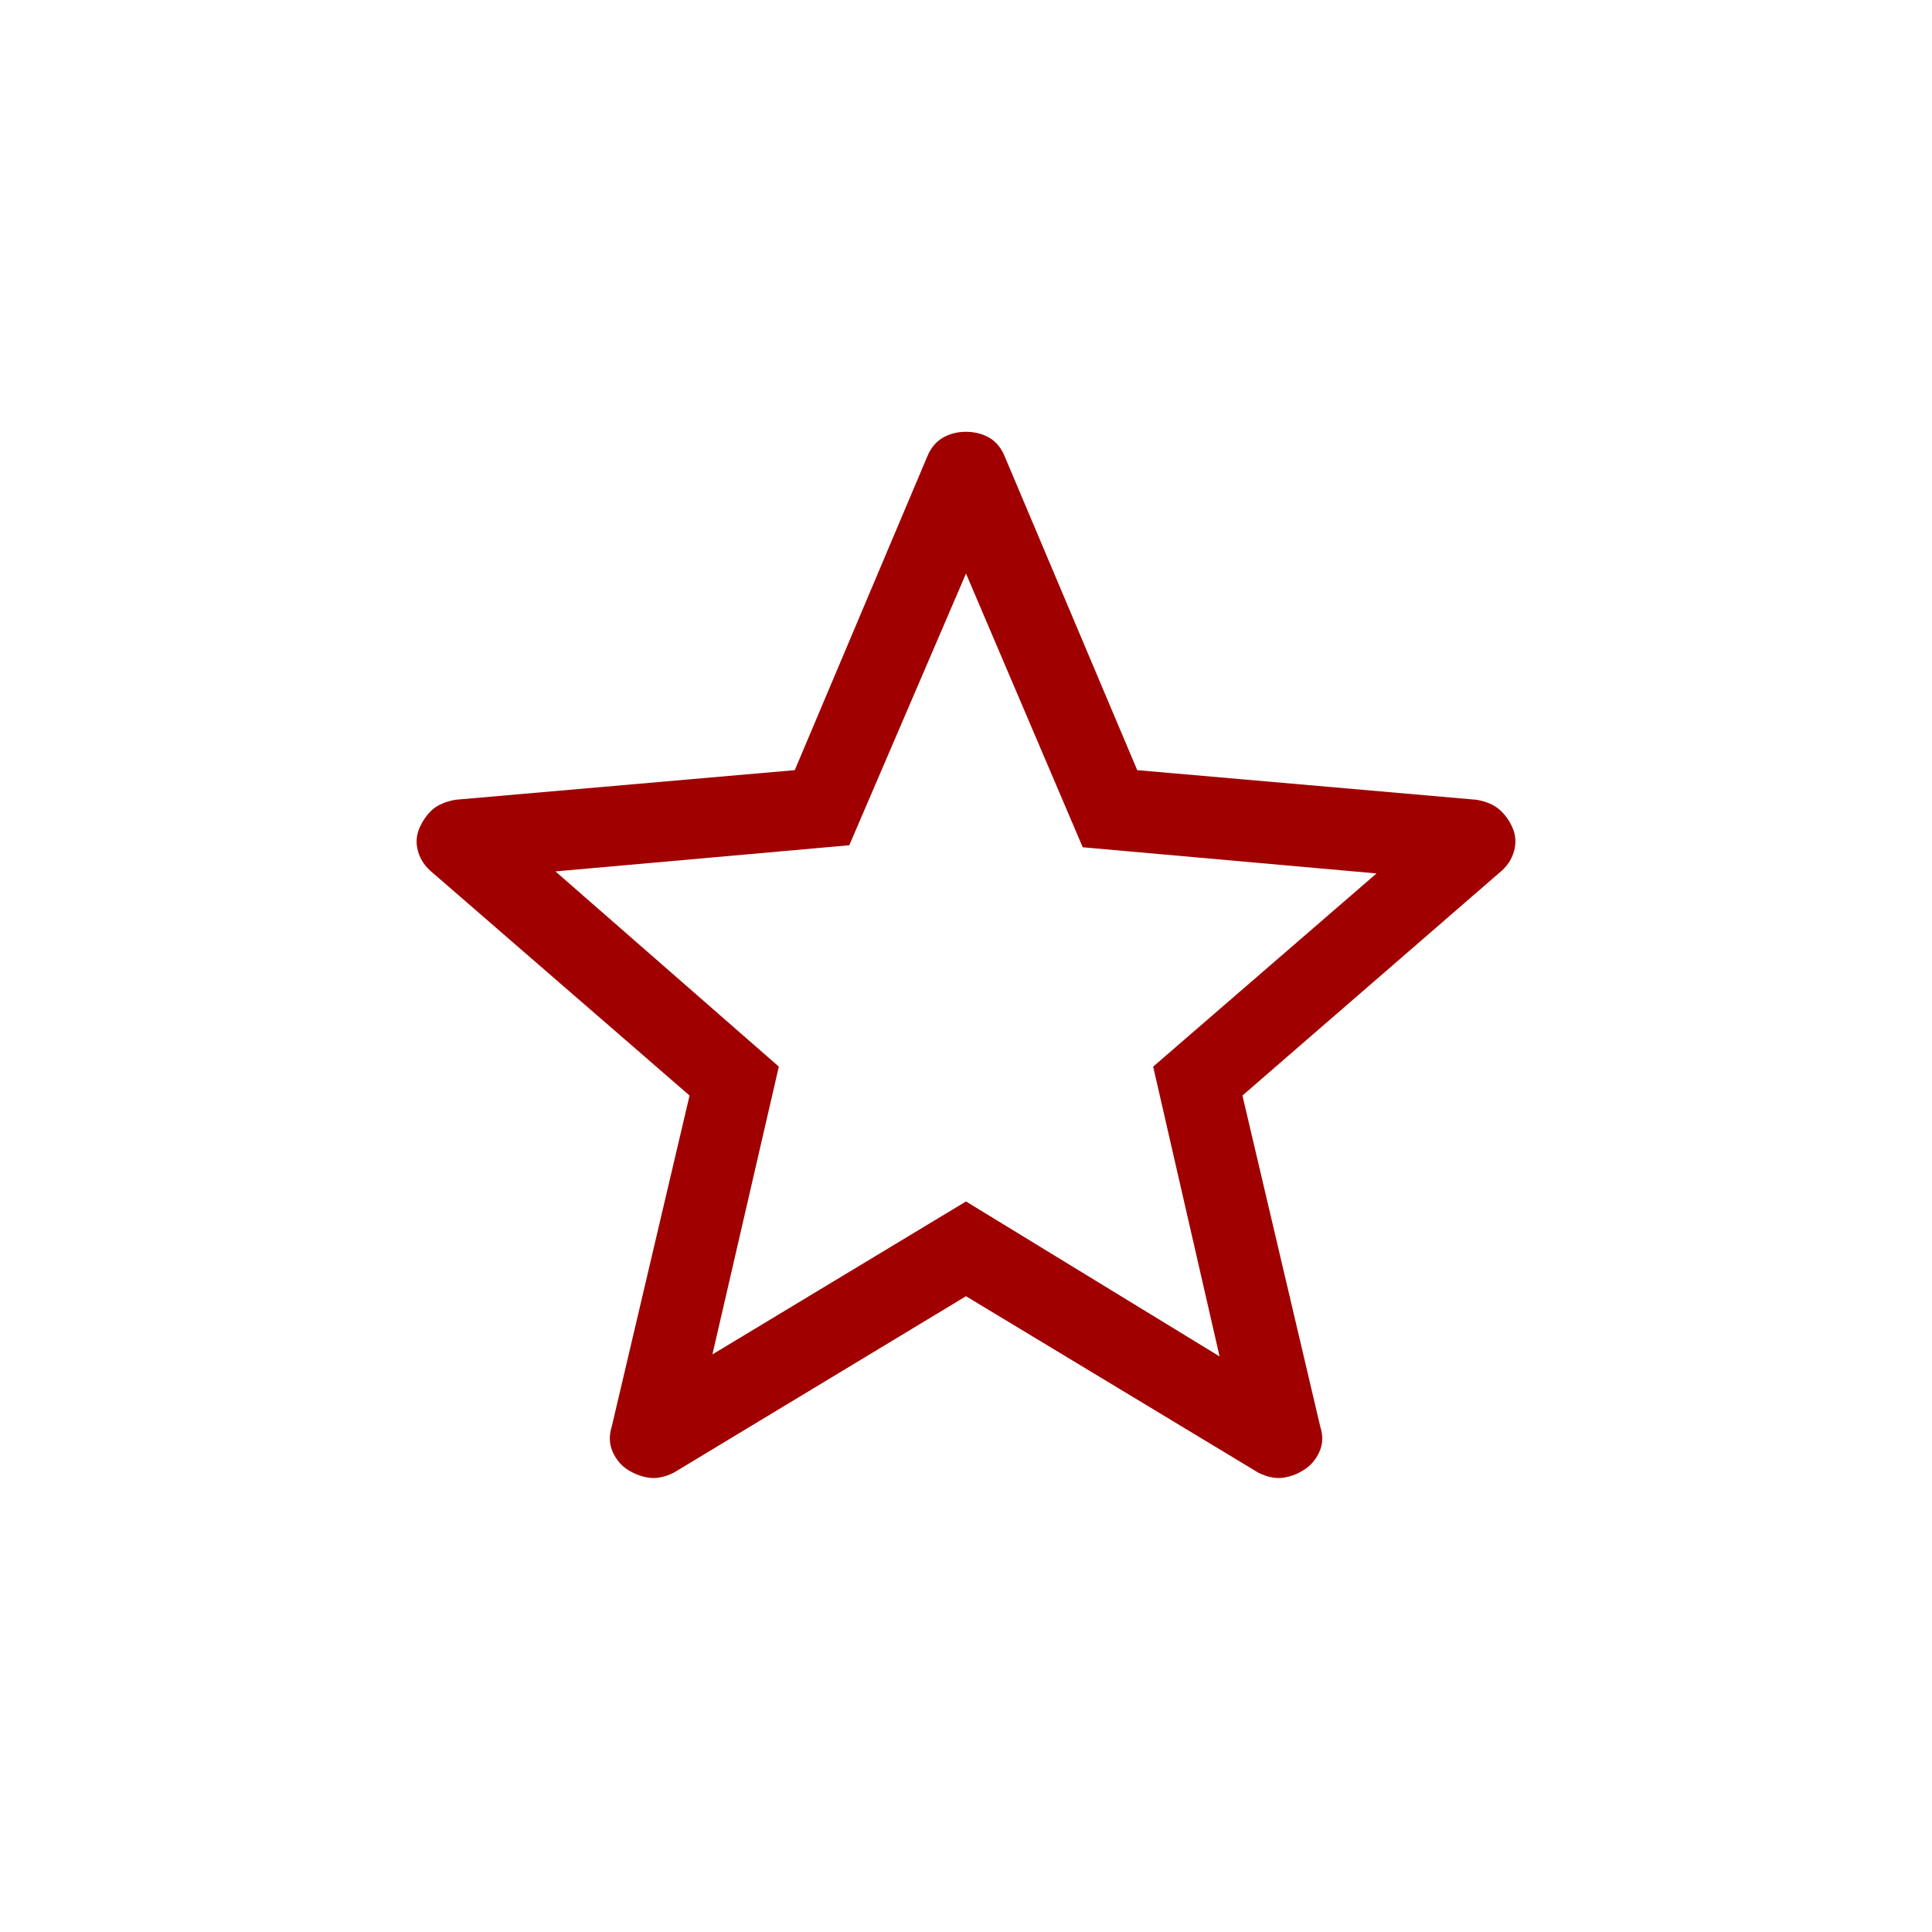
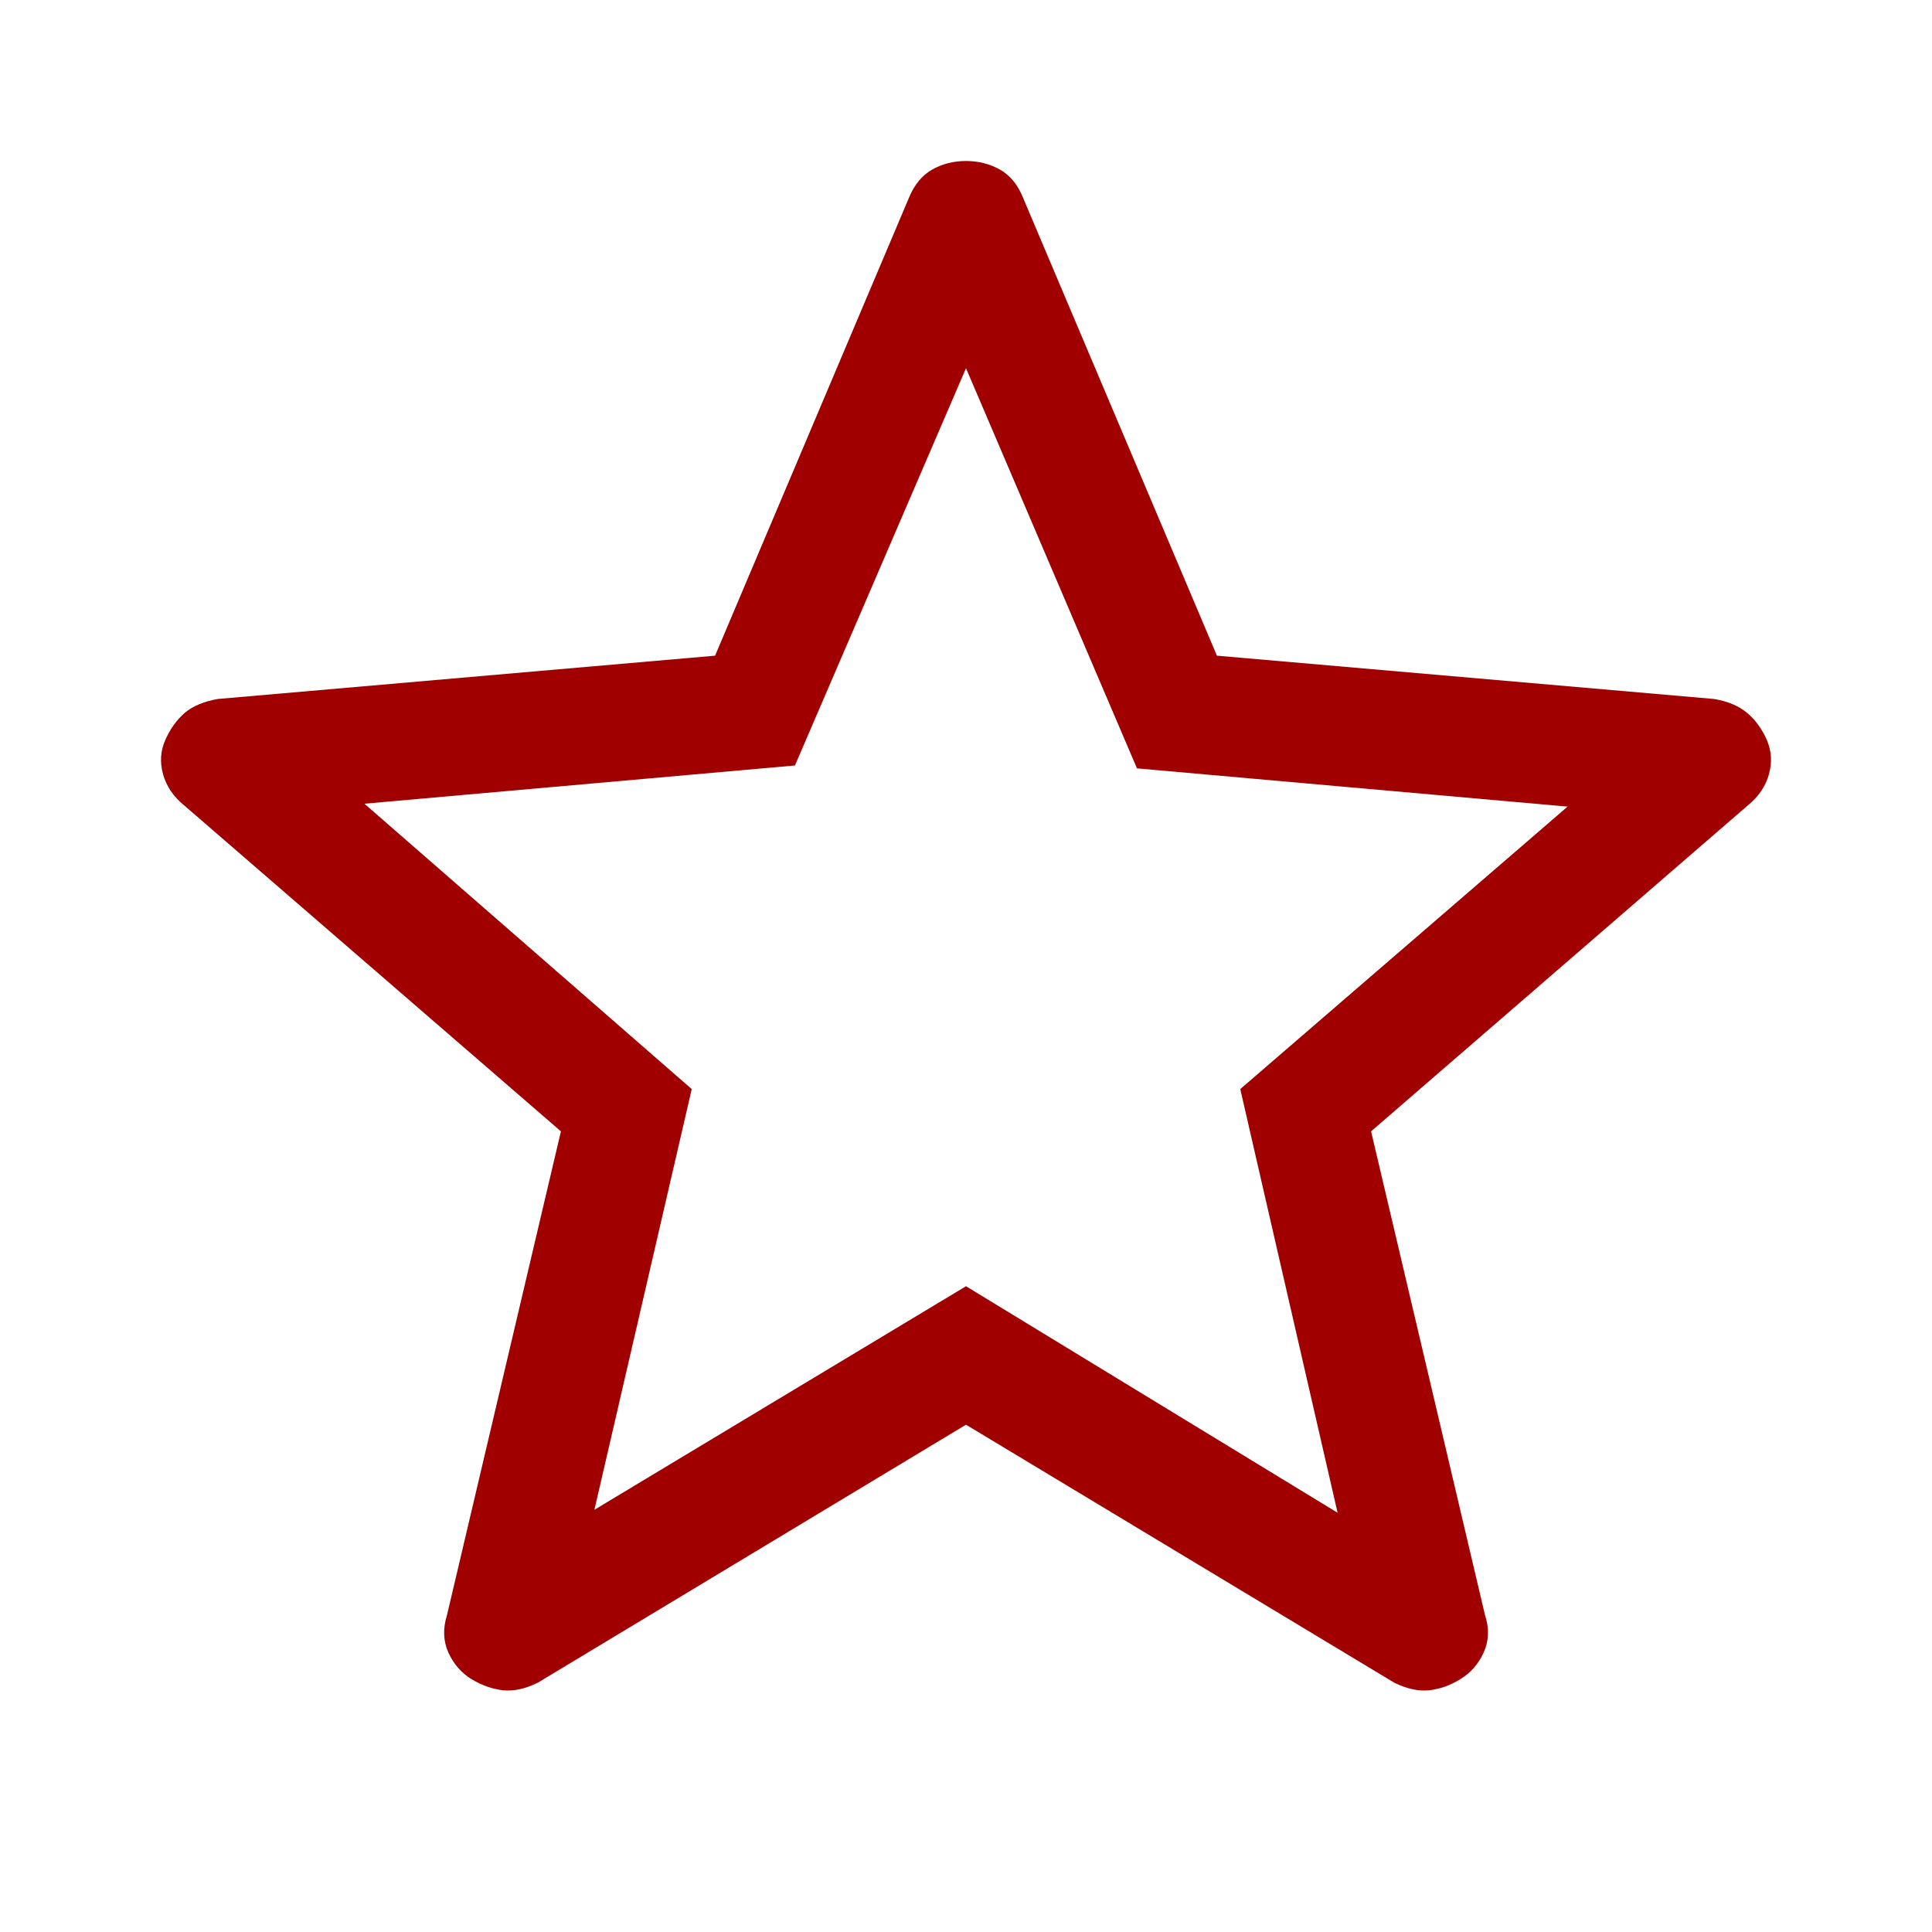
<svg xmlns="http://www.w3.org/2000/svg" width="24" height="24" viewBox="0 0 24 24" fill="none">
-   <g id="material-symbols-light:star-outline-rounded">
-     <path id="Vector" d="M8.85 16.825L12 14.925L15.15 16.85L14.325 13.25L17.1 10.85L13.45 10.525L12 7.125L10.55 10.5L6.9 10.825L9.675 13.25L8.85 16.825ZM12 16.102L8.37 18.294C8.263 18.347 8.164 18.368 8.073 18.358C7.982 18.347 7.894 18.316 7.808 18.264C7.721 18.211 7.656 18.135 7.612 18.038C7.568 17.941 7.564 17.834 7.6 17.719L8.566 13.609L5.371 10.839C5.281 10.766 5.222 10.678 5.193 10.576C5.164 10.474 5.171 10.376 5.212 10.283C5.253 10.19 5.308 10.113 5.377 10.053C5.446 9.995 5.54 9.956 5.657 9.935L9.873 9.567L11.517 5.675C11.562 5.565 11.628 5.486 11.713 5.437C11.798 5.388 11.894 5.364 12 5.364C12.106 5.364 12.202 5.388 12.288 5.437C12.374 5.486 12.439 5.565 12.483 5.675L14.127 9.567L18.342 9.935C18.46 9.955 18.554 9.995 18.623 10.054C18.692 10.113 18.748 10.189 18.789 10.283C18.83 10.376 18.836 10.474 18.807 10.576C18.778 10.678 18.719 10.766 18.629 10.839L15.434 13.609L16.4 17.719C16.437 17.833 16.434 17.939 16.389 18.037C16.344 18.135 16.279 18.21 16.192 18.263C16.107 18.316 16.018 18.348 15.927 18.358C15.836 18.368 15.738 18.347 15.631 18.294L12 16.102Z" fill="#A00000" />
-   </g>
+   <path d="M7.384 18.755L12 15.978L16.616 18.792L15.407 13.529L19.473 10.02L14.124 9.545L12 4.574L9.875 9.509L4.527 9.984L8.593 13.529L7.384 18.755ZM12 17.698L6.681 20.903C6.525 20.98 6.38 21.011 6.246 20.997C6.113 20.981 5.983 20.935 5.857 20.859C5.73 20.781 5.635 20.671 5.57 20.529C5.506 20.386 5.5 20.231 5.553 20.062L6.968 14.054L2.287 10.004C2.155 9.897 2.068 9.769 2.026 9.62C1.984 9.471 1.993 9.328 2.054 9.191C2.114 9.055 2.195 8.943 2.295 8.855C2.397 8.77 2.534 8.713 2.706 8.683L8.883 8.145L11.292 2.455C11.359 2.294 11.454 2.178 11.579 2.107C11.704 2.036 11.845 2 12 2C12.155 2 12.296 2.036 12.422 2.107C12.548 2.178 12.643 2.294 12.708 2.455L15.117 8.145L21.293 8.683C21.465 8.712 21.603 8.77 21.704 8.857C21.806 8.942 21.887 9.054 21.948 9.191C22.007 9.328 22.016 9.471 21.974 9.62C21.932 9.769 21.845 9.897 21.713 10.004L17.032 14.054L18.447 20.062C18.502 20.229 18.496 20.384 18.431 20.527C18.366 20.671 18.269 20.781 18.142 20.858C18.017 20.936 17.888 20.982 17.754 20.997C17.621 21.011 17.477 20.98 17.32 20.903L12 17.698Z" fill="#A00000" />
</svg>
